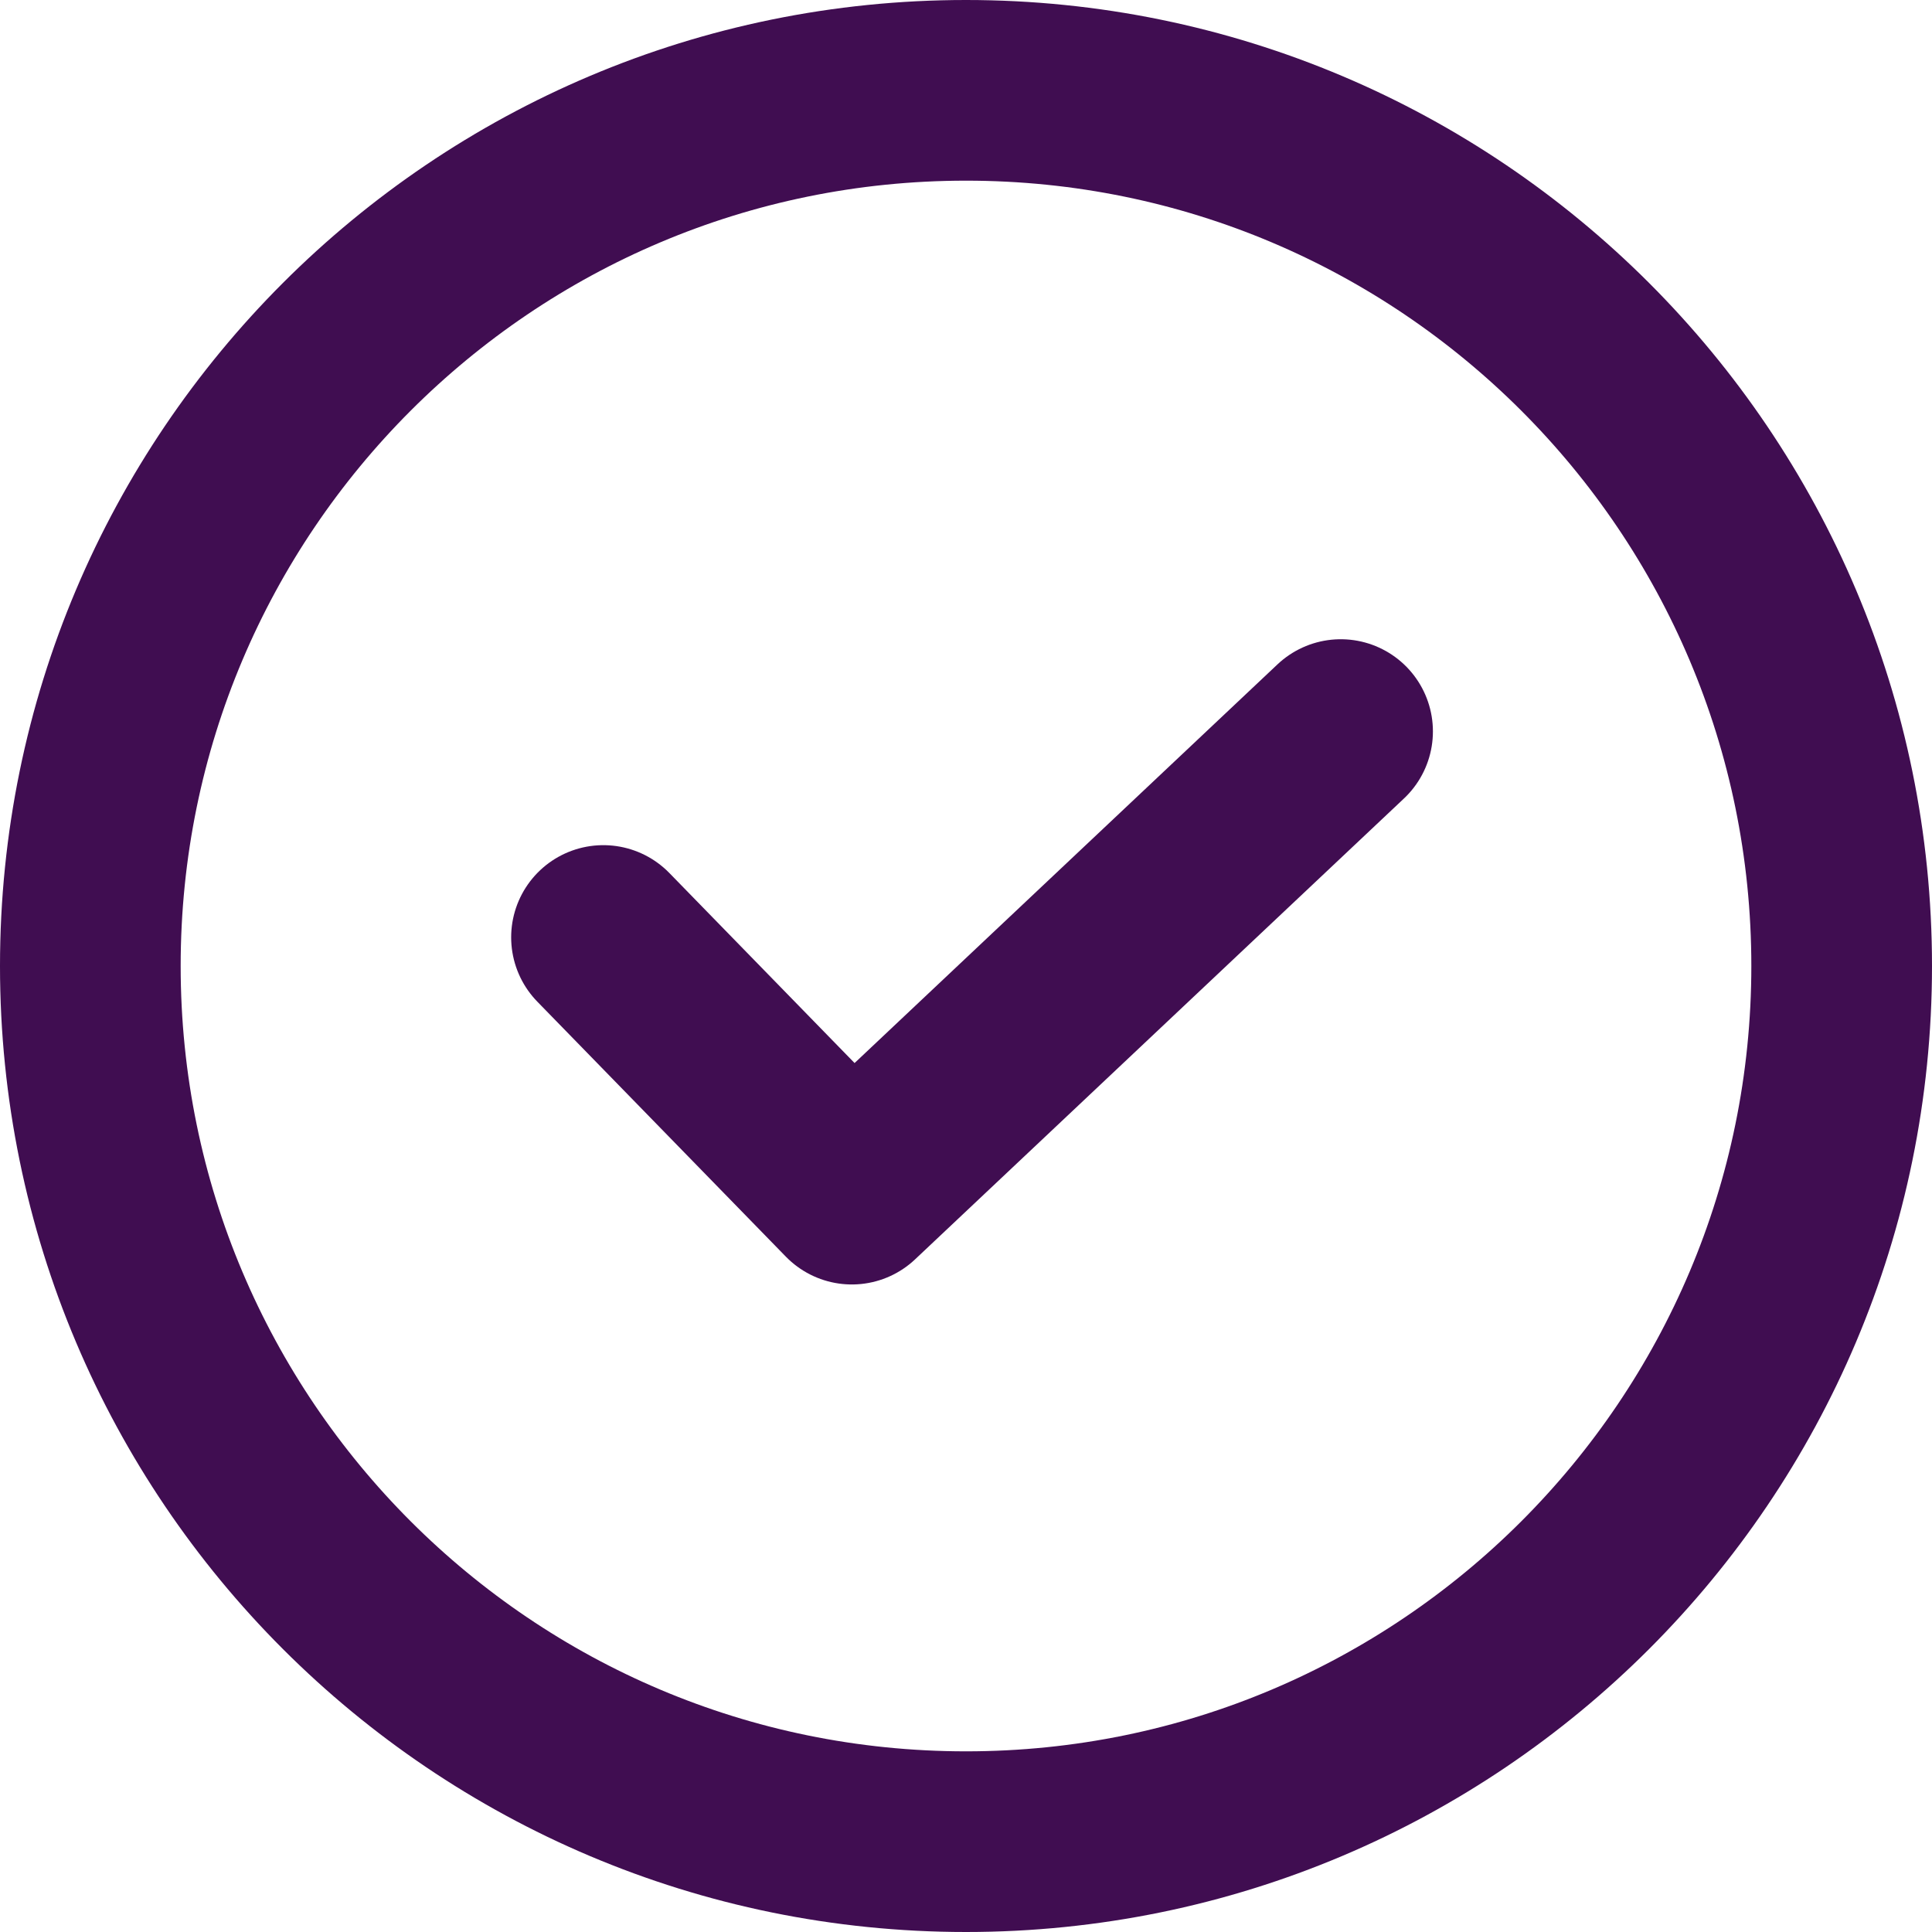
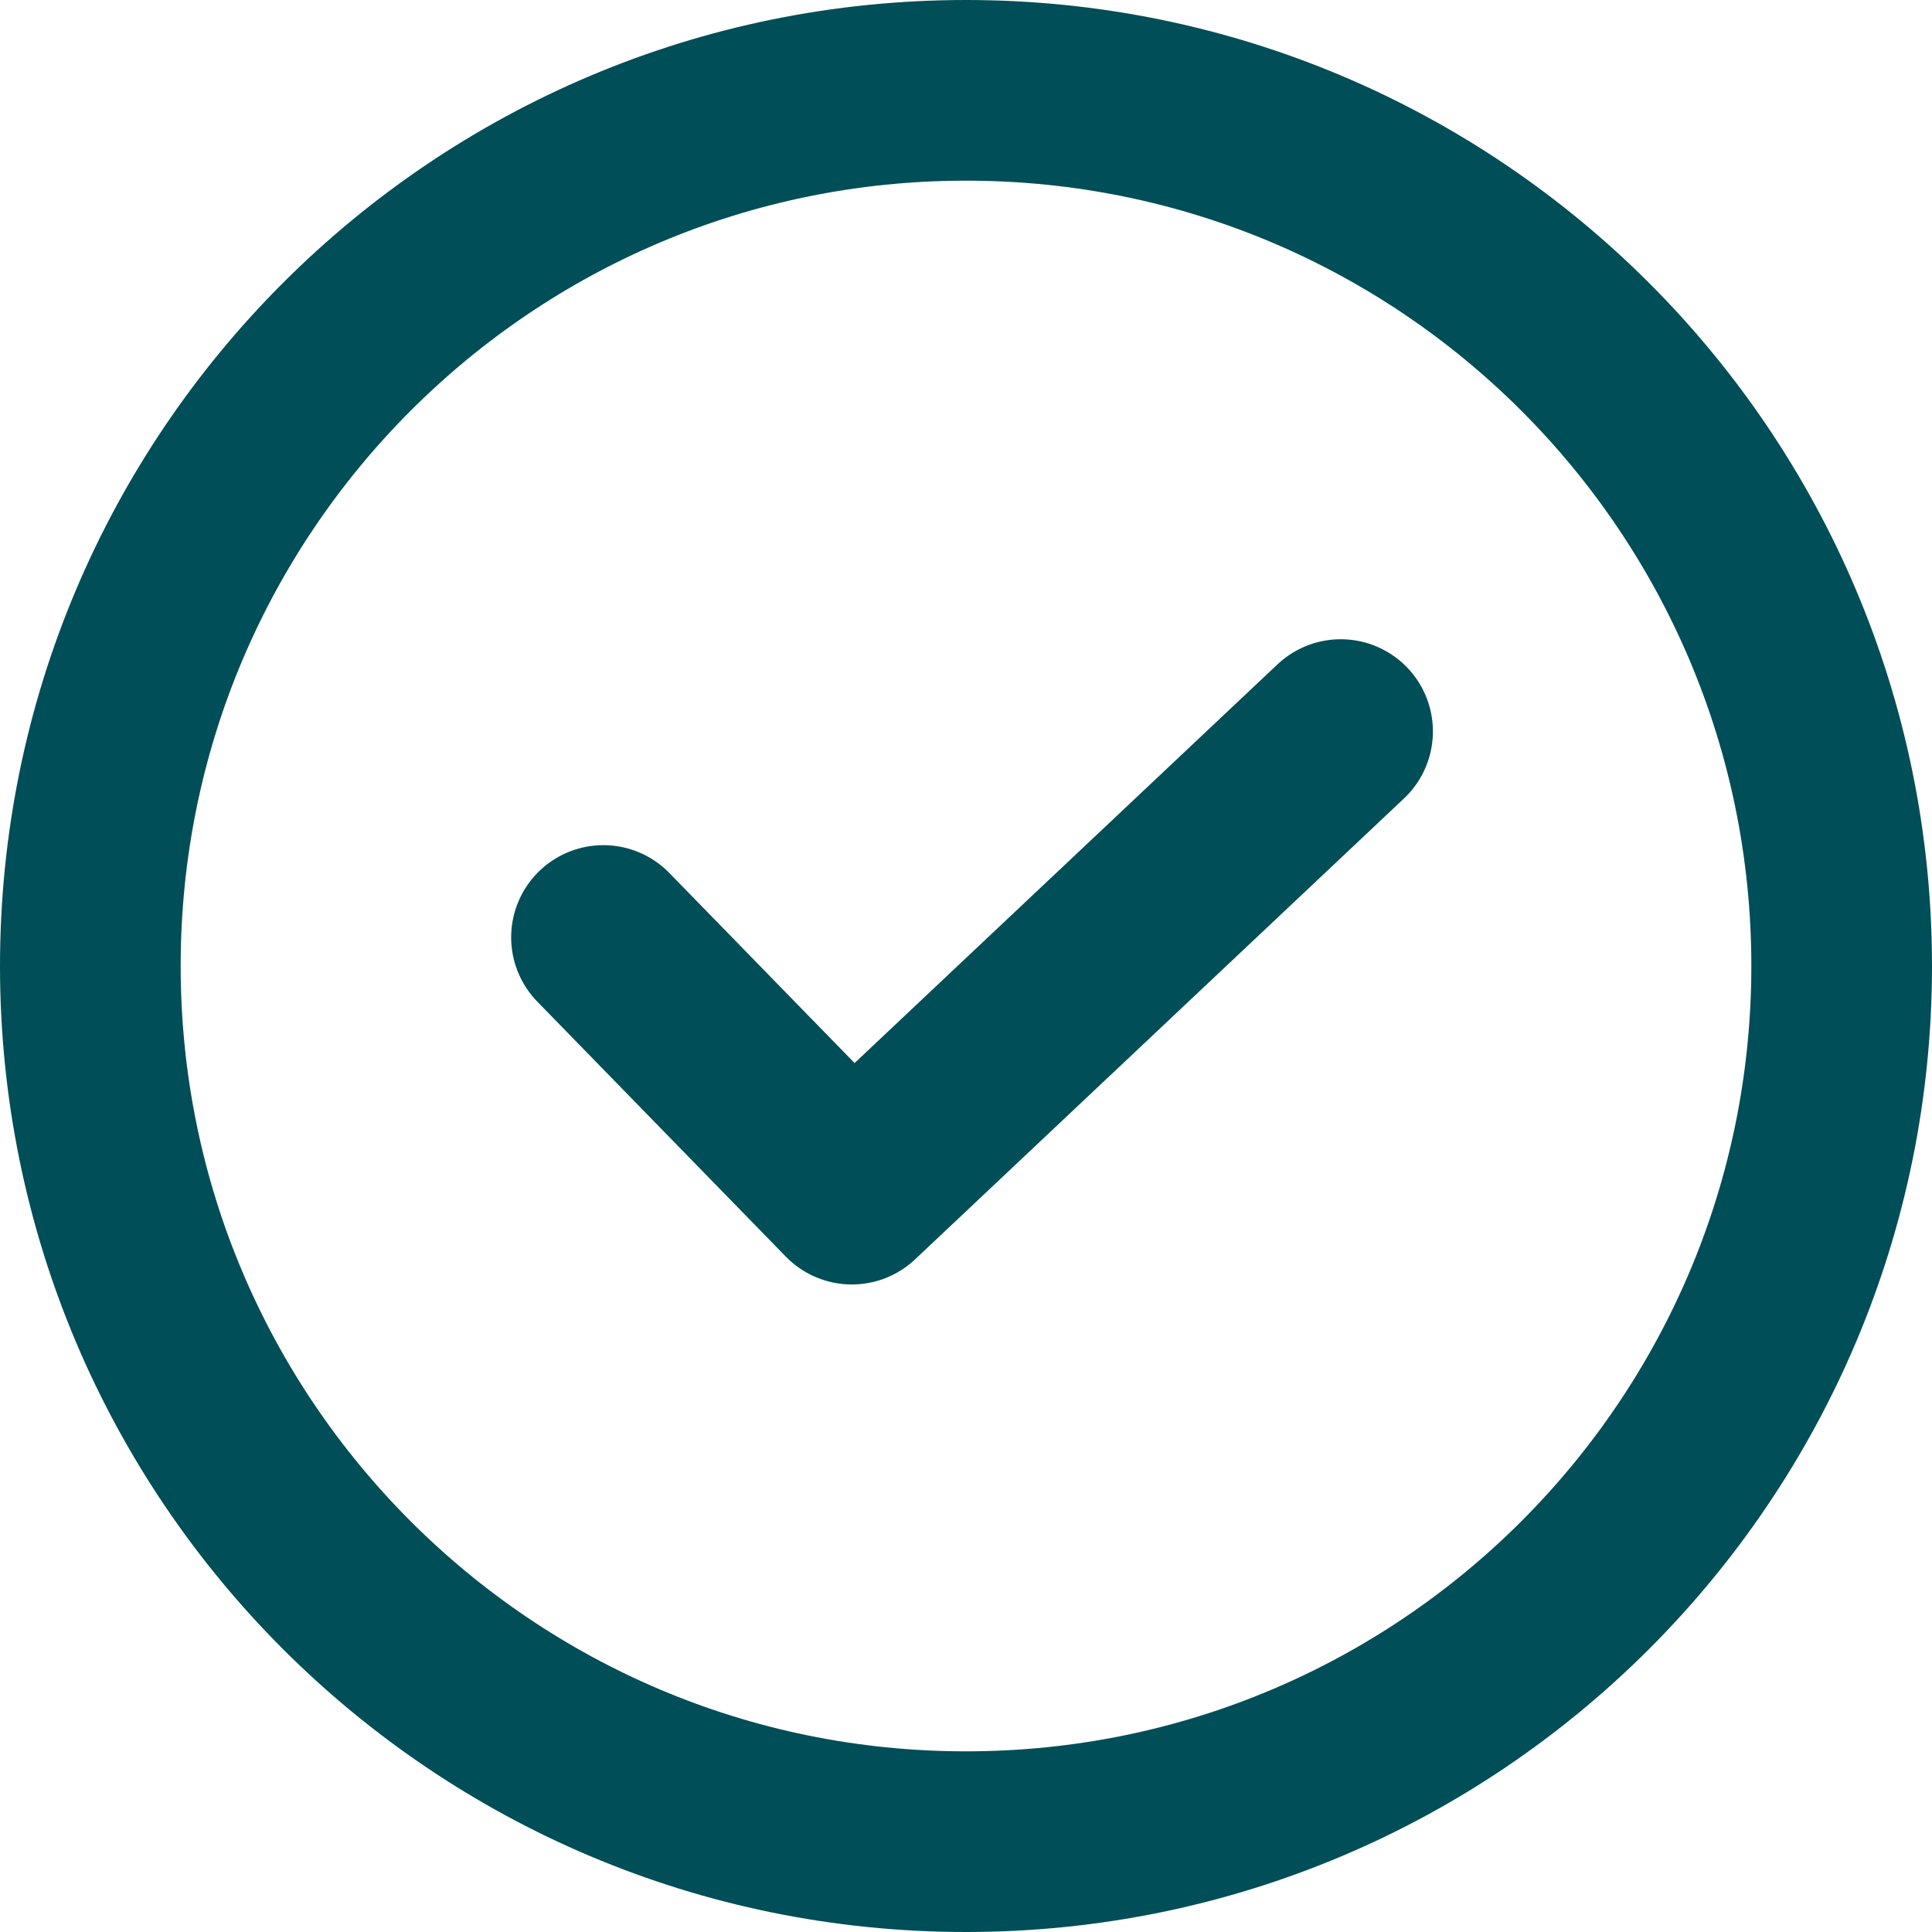
<svg xmlns="http://www.w3.org/2000/svg" id="icons" width="41.92px" height="41.92px" enable-background="new 0 0 41.92 41.92" version="1.1" viewBox="0 0 41.92 41.92" xml:space="preserve">
-   <g id="Icon_52_" fill="none" stroke="#400d51" stroke-linecap="round" stroke-miterlimit="10">
+   <g id="Icon_52_" fill="none" stroke="#004e58" stroke-linecap="round" stroke-miterlimit="10">
    <circle cx="20.96" cy="20.96" r="19" stroke-width="3.92" />
    <polyline points="13.091 20.338 18.483 25.87 29.091 15.87" stroke-linejoin="round" stroke-width="4" />
  </g>
</svg>
